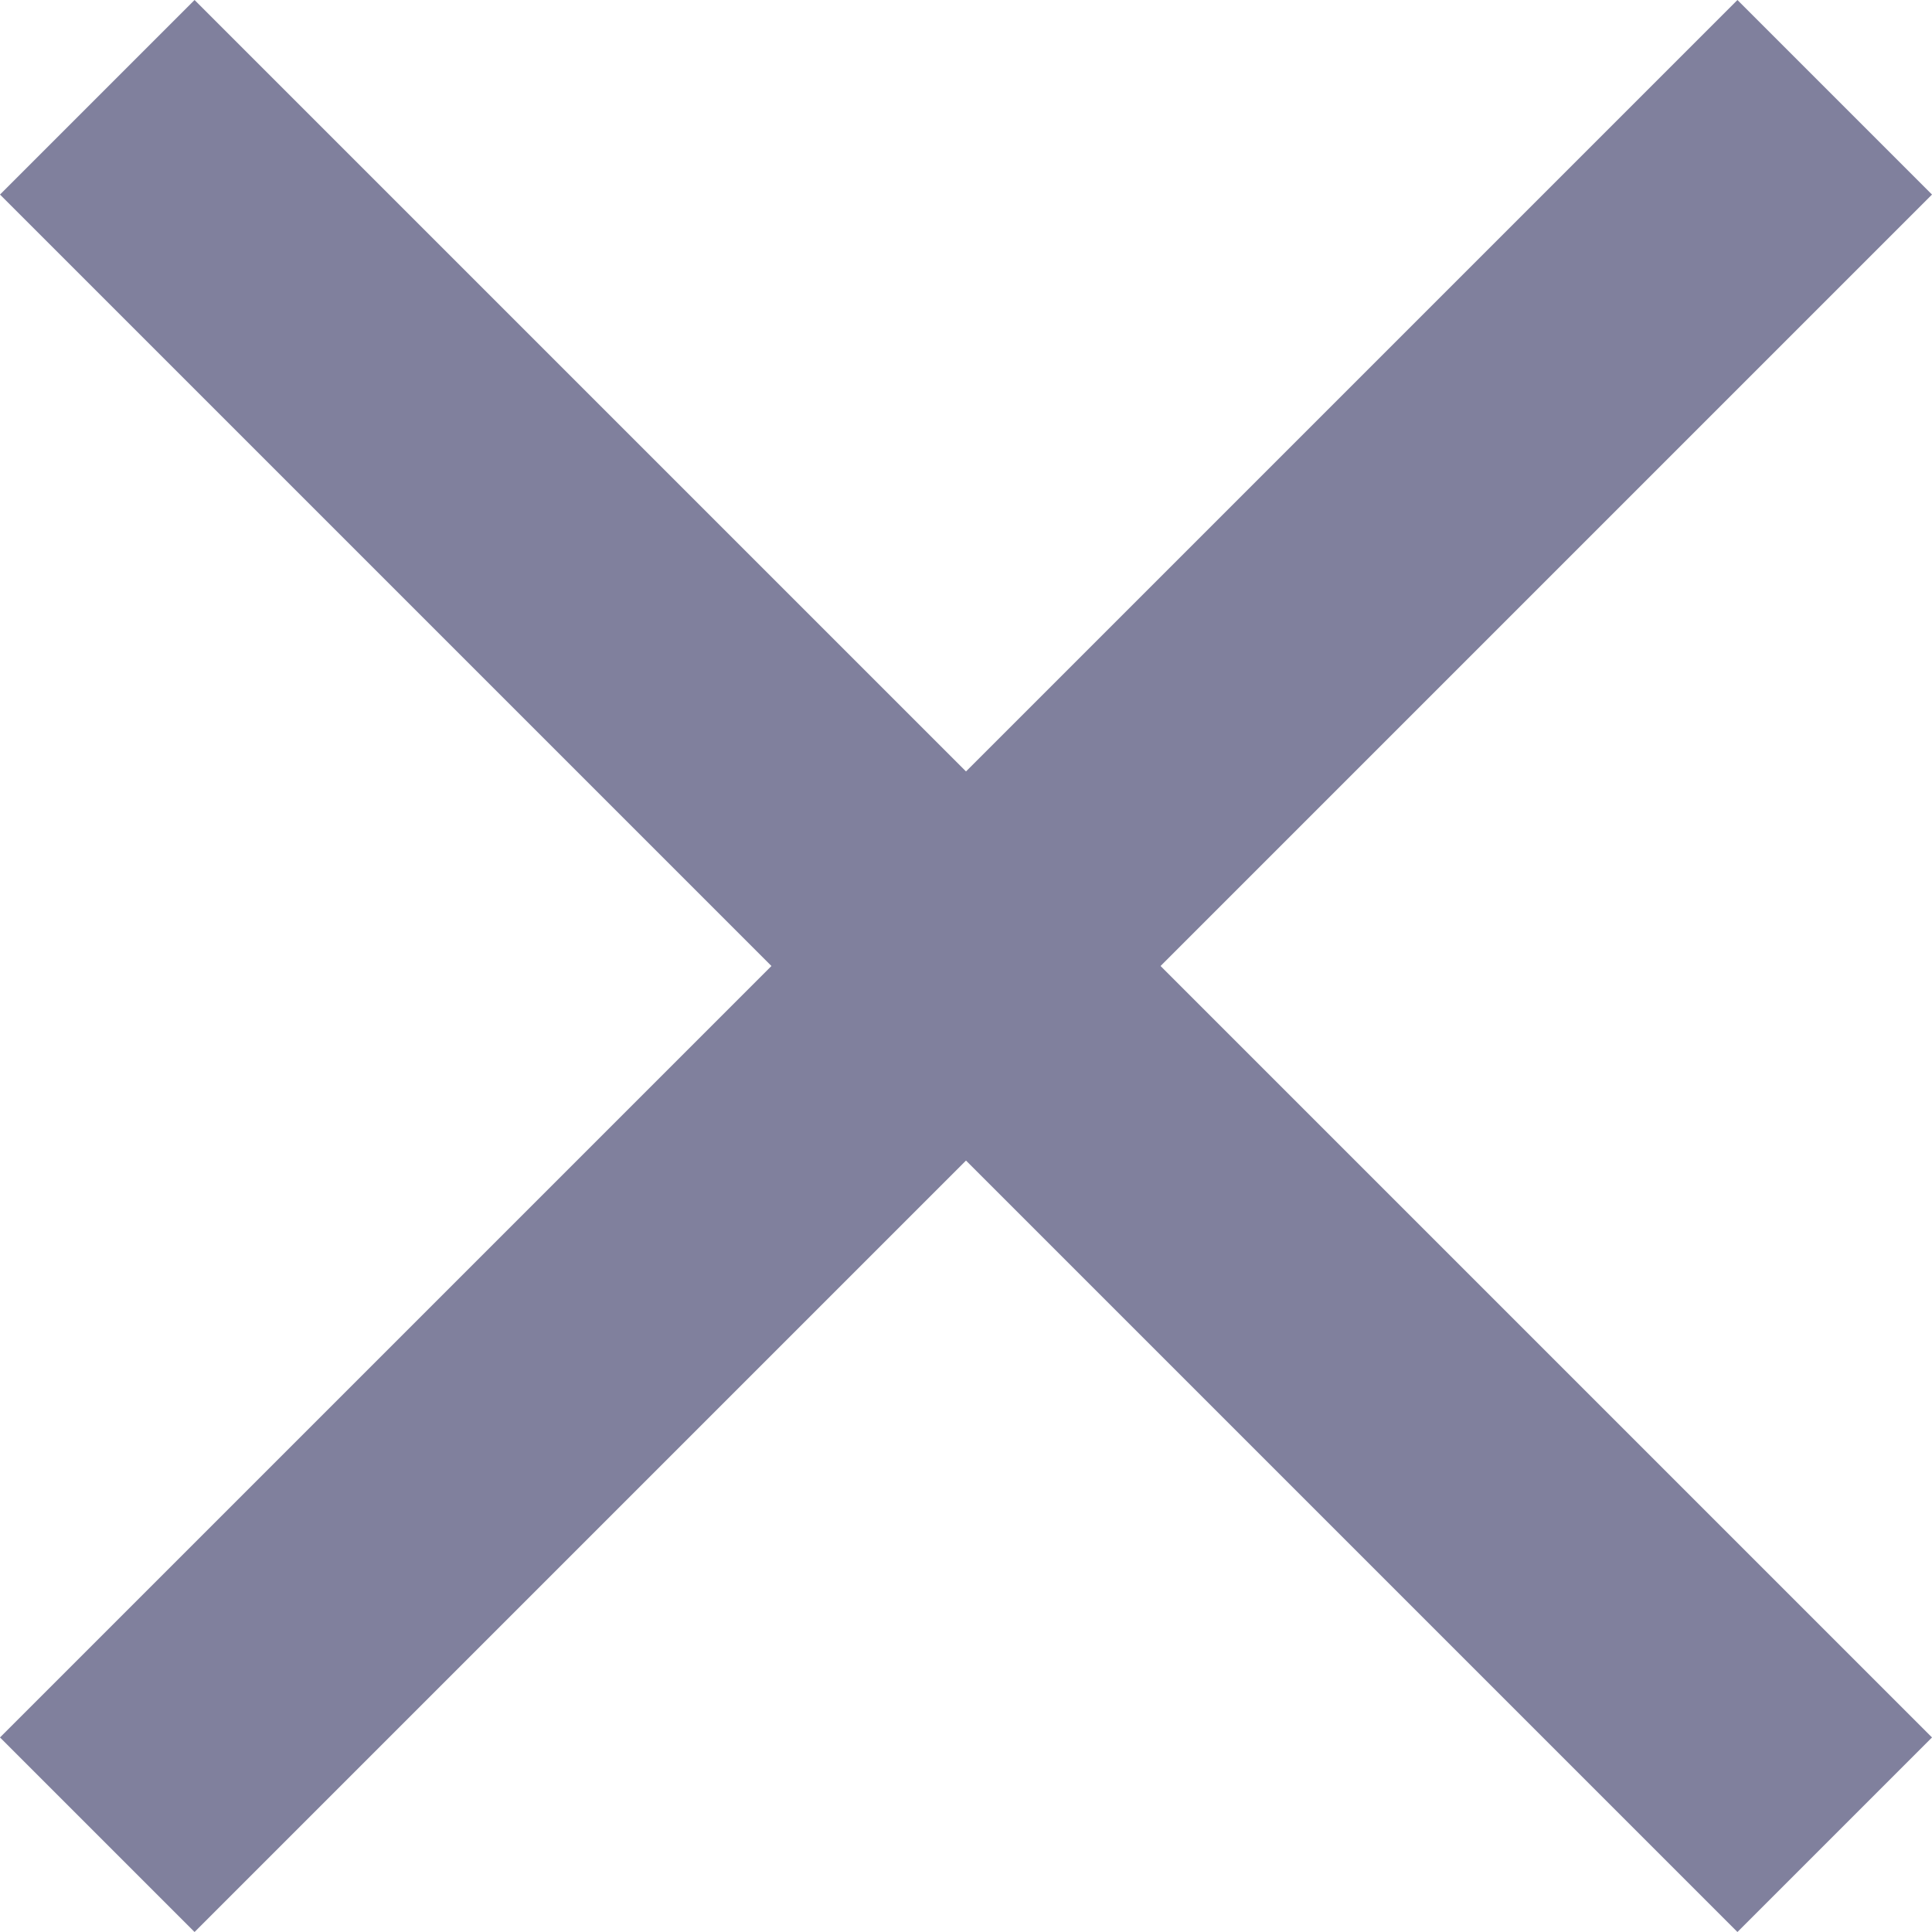
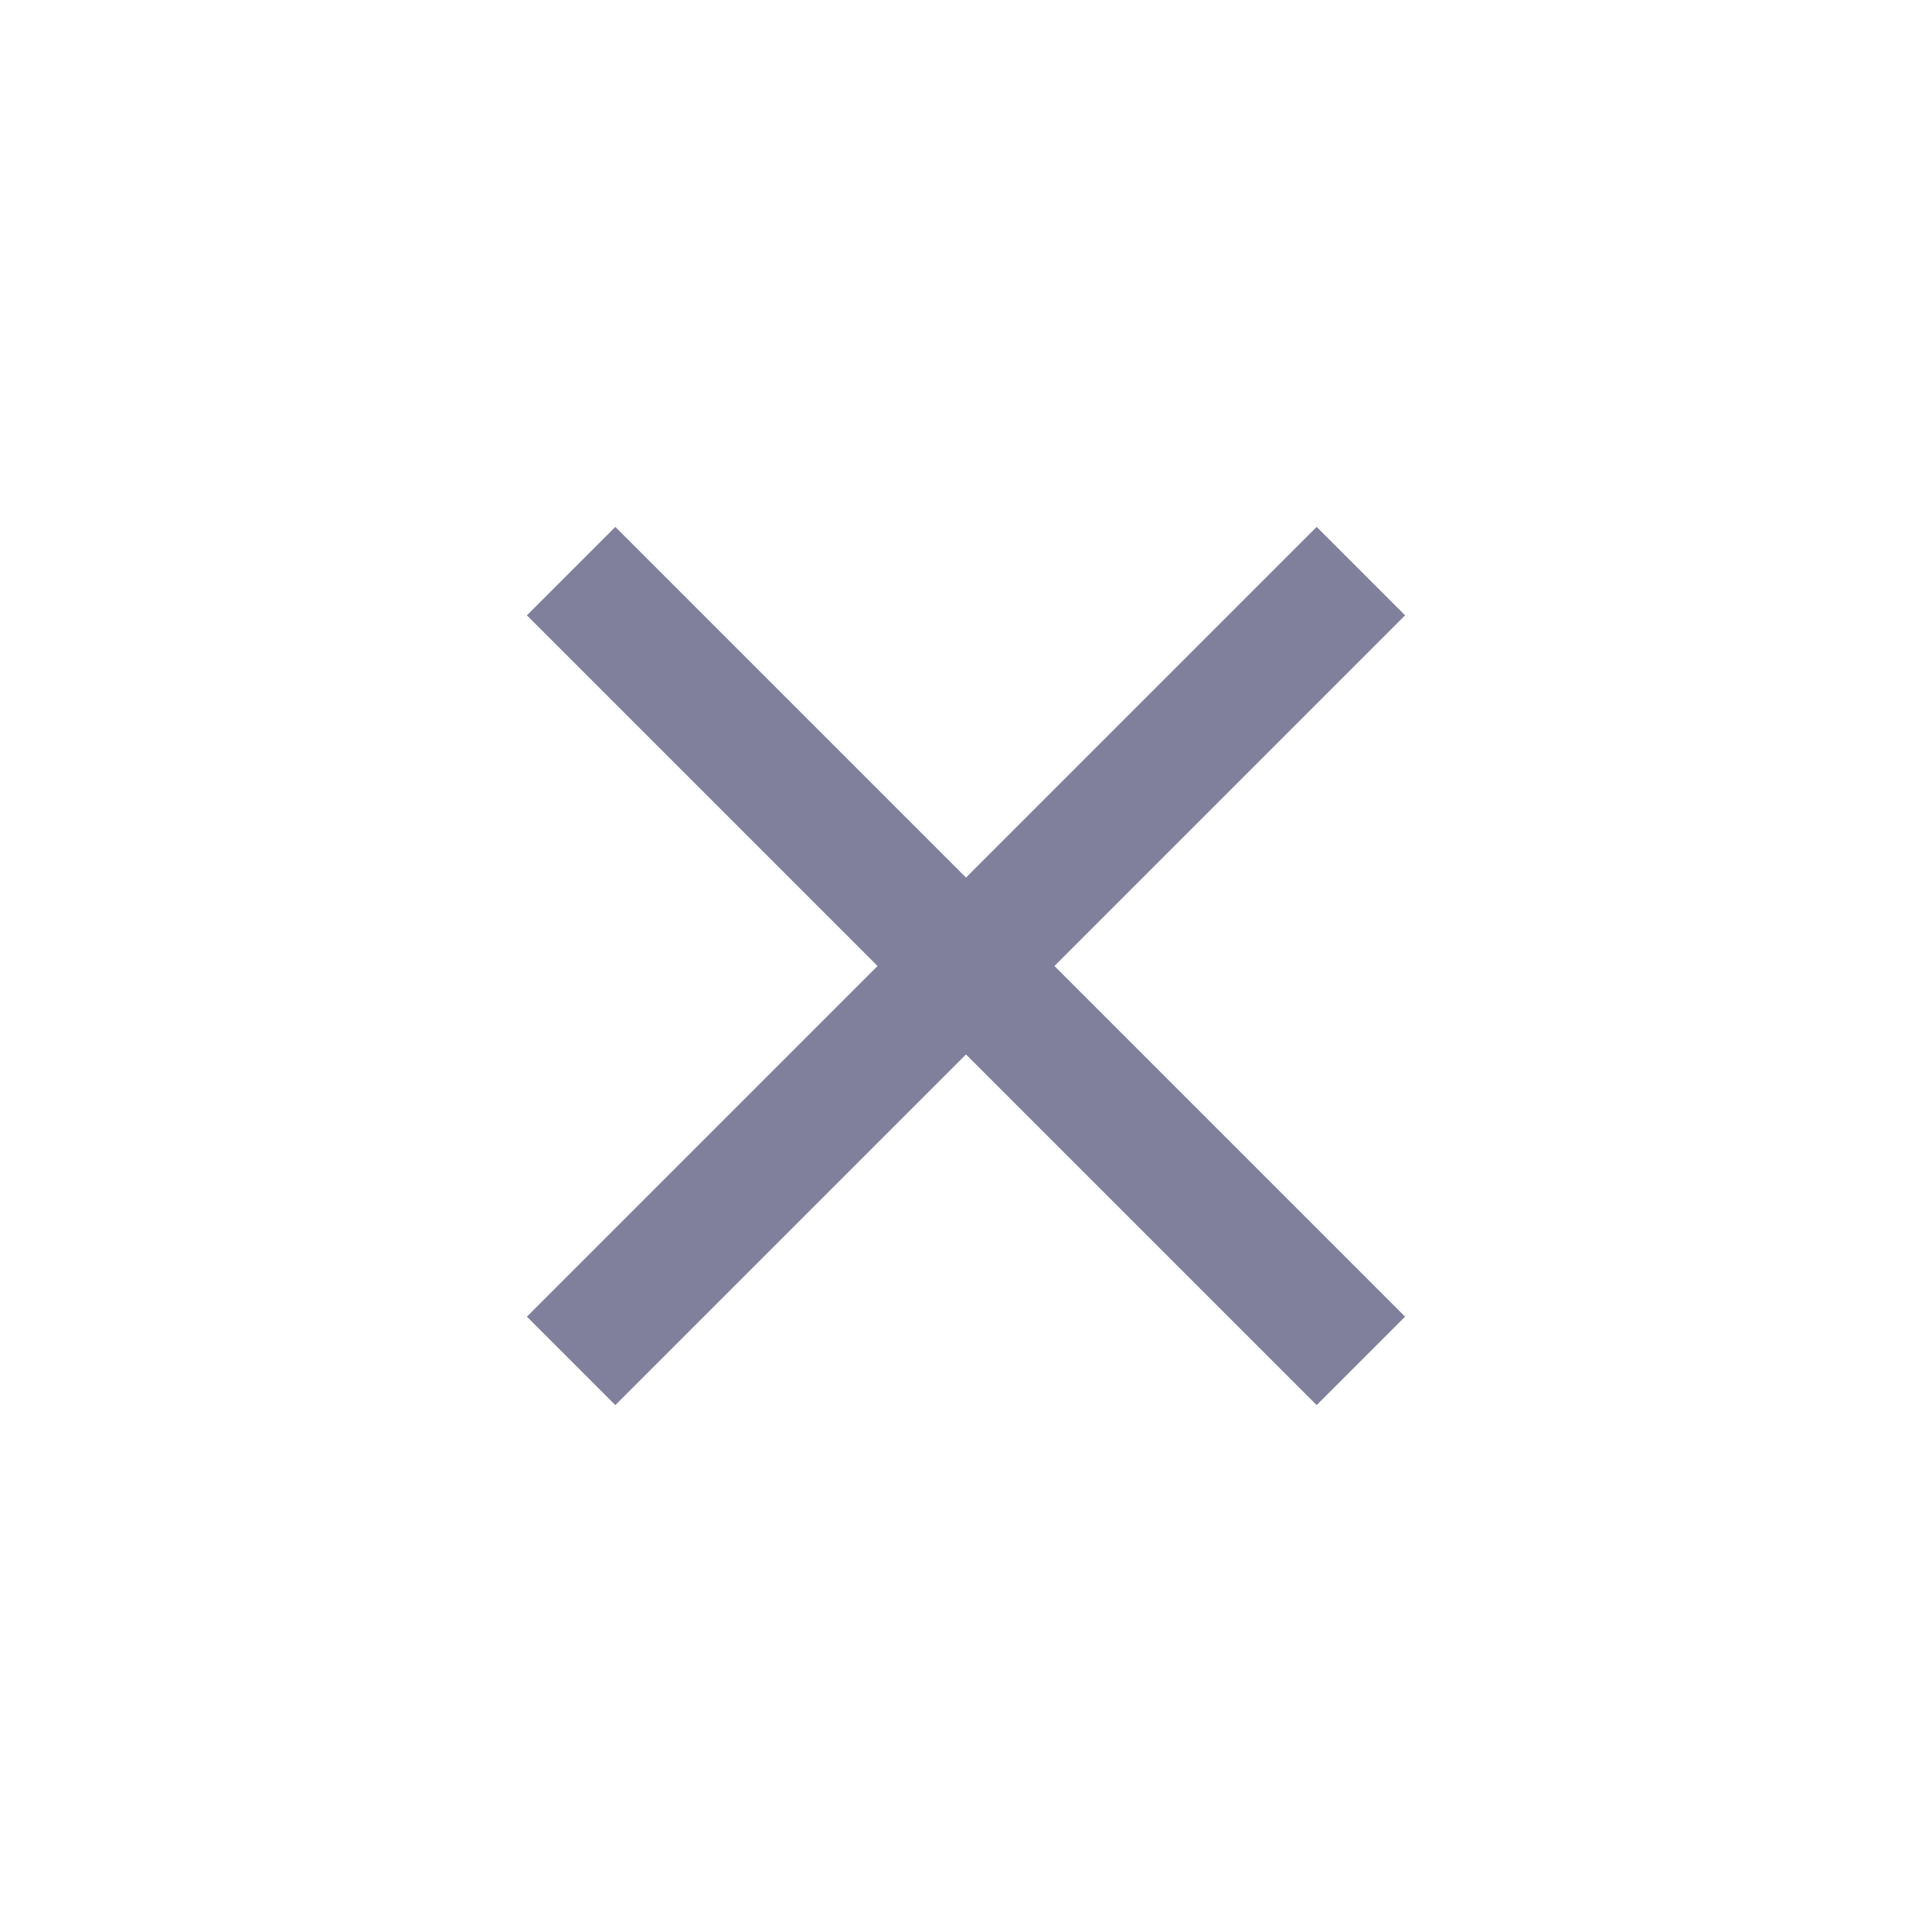
- <svg xmlns="http://www.w3.org/2000/svg" width="10" height="10" viewBox="0 0 10 10" fill="none">
-   <path d="M8.993 0L5 3.993L1.007 0L0 1.007L3.993 5L0 8.993L1.007 10L5 6.007L8.993 10L10 8.993L6.007 5L10 1.007L8.993 0Z" fill="#80809D" />
+ <svg xmlns="http://www.w3.org/2000/svg" width="22" height="22" viewBox="0 0 22 22" fill="none">
+   <path d="M14.993 6L11 9.993L7.007 6L6 7.007L9.993 11L6 14.993L7.007 16L11 12.007L14.993 16L16 14.993L12.007 11L16 7.007L14.993 6Z" fill="#80809D" />
</svg>
